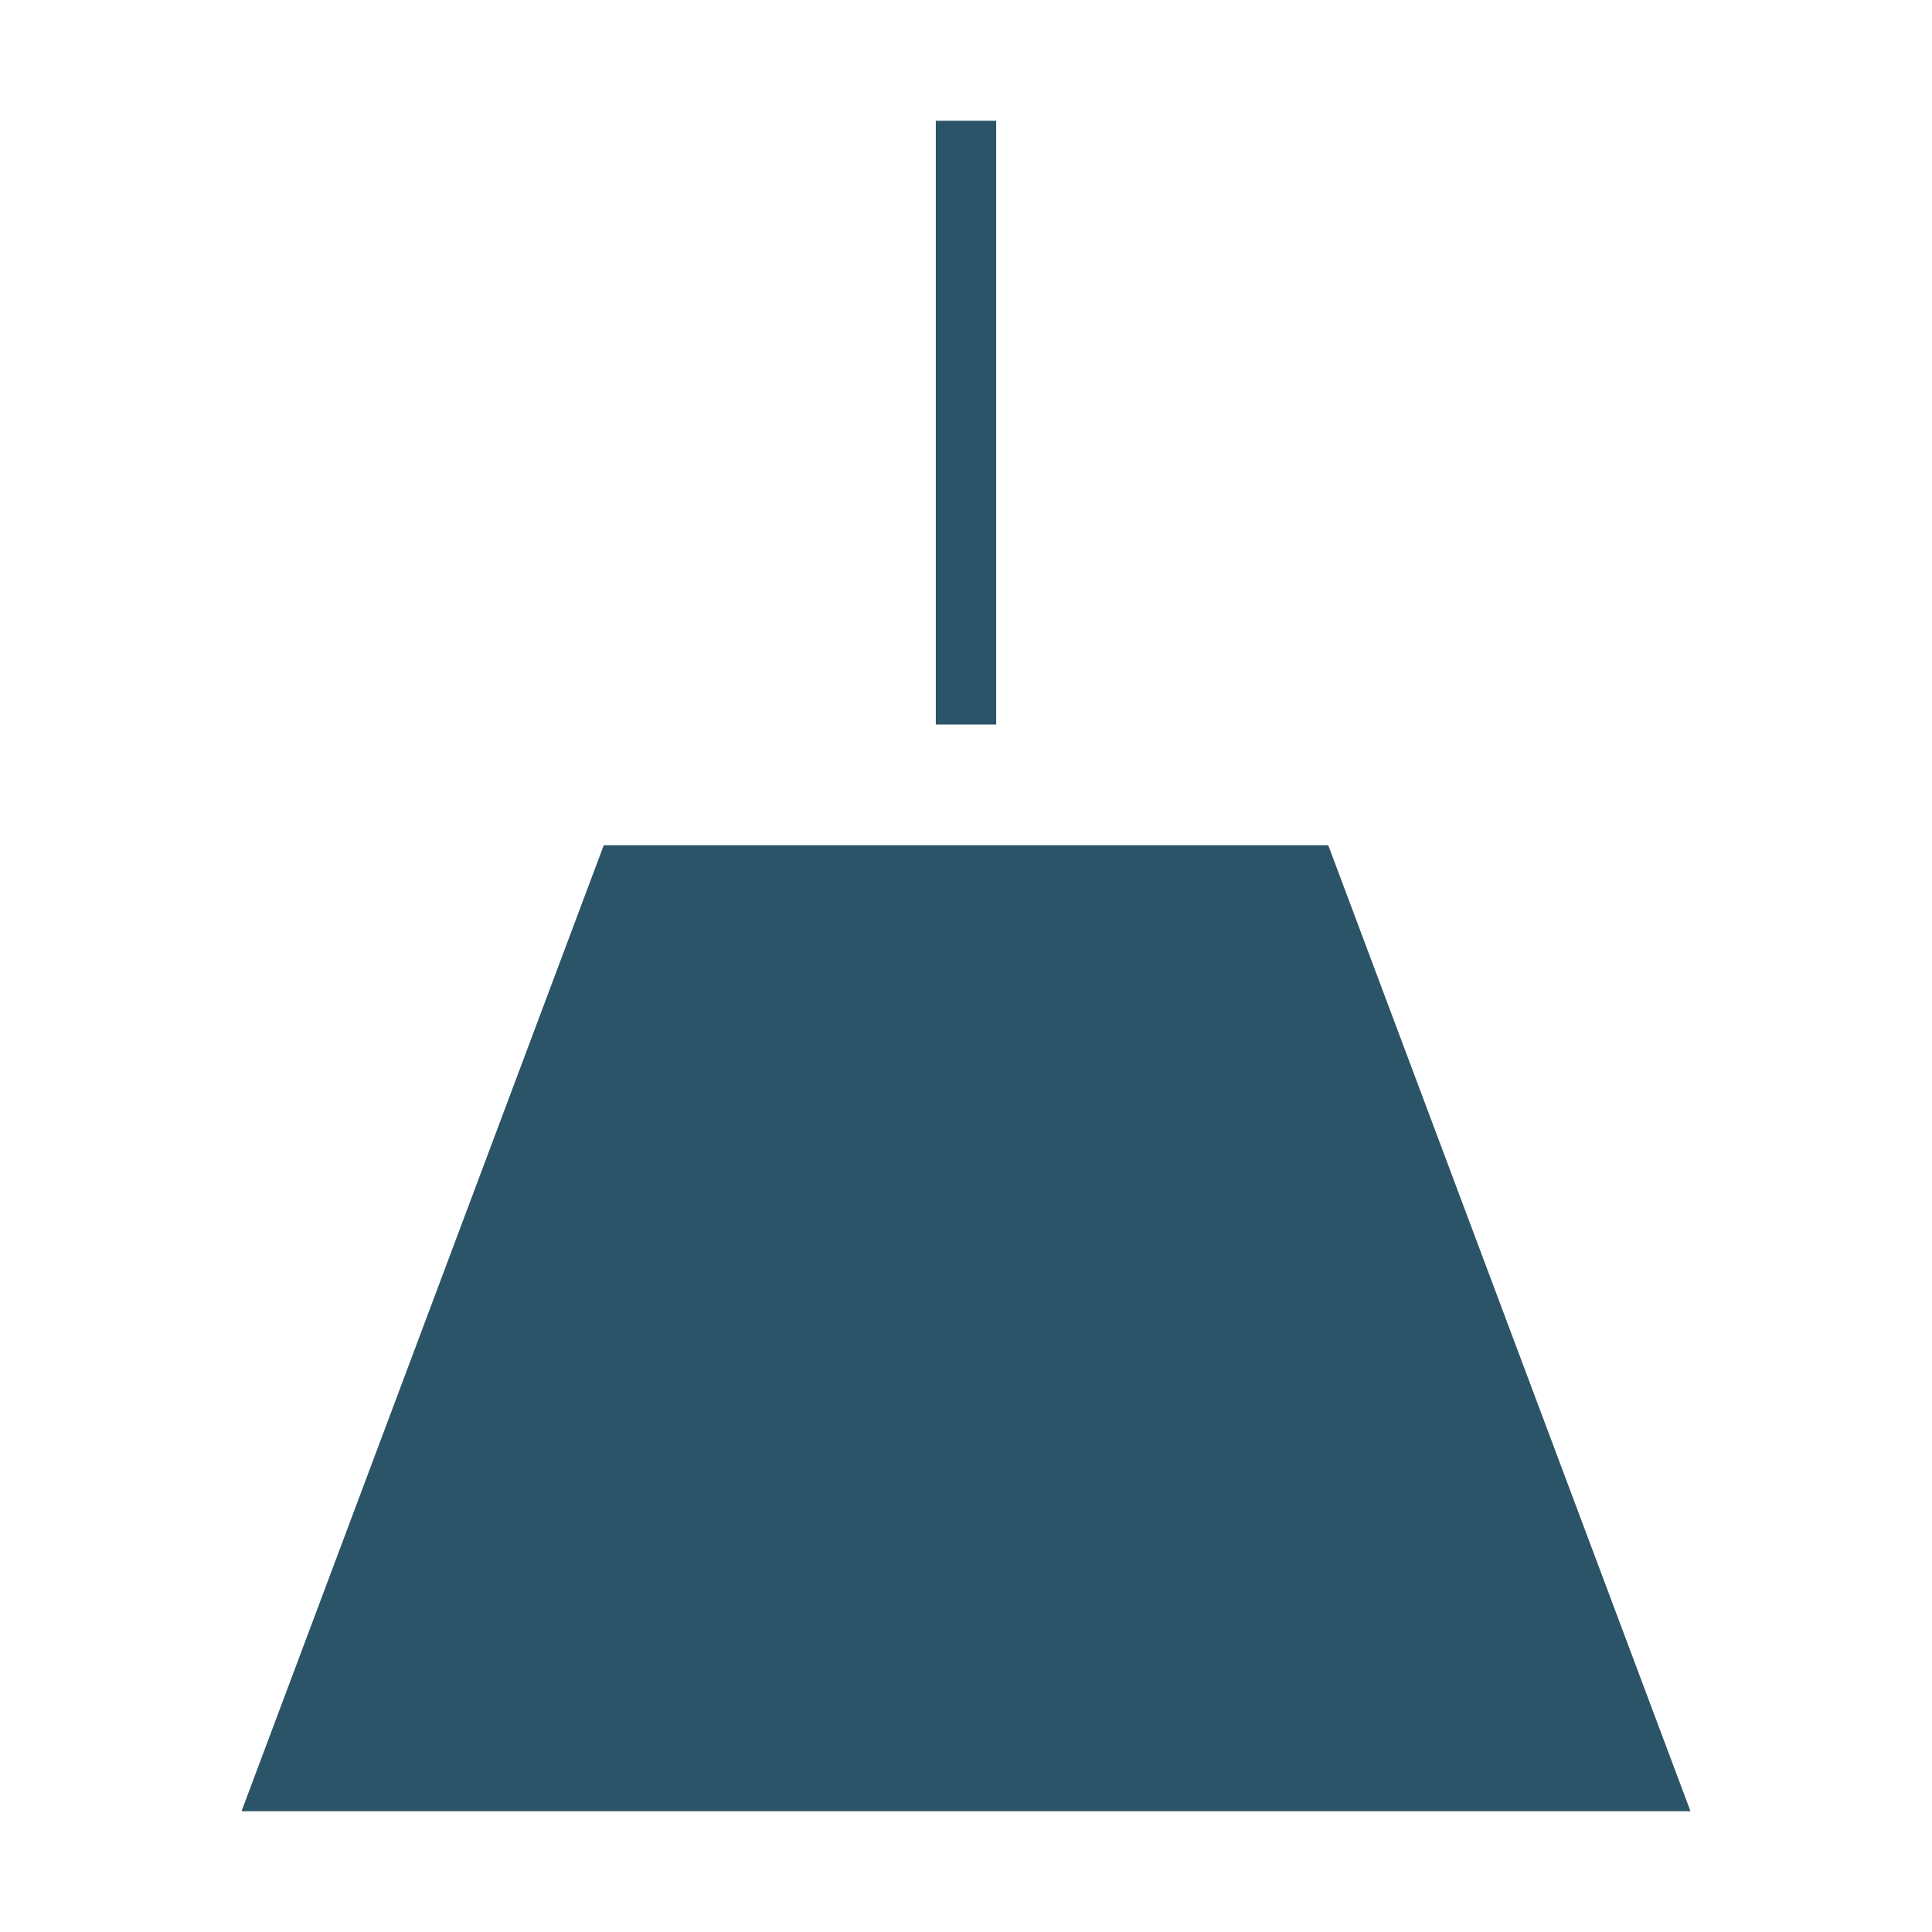
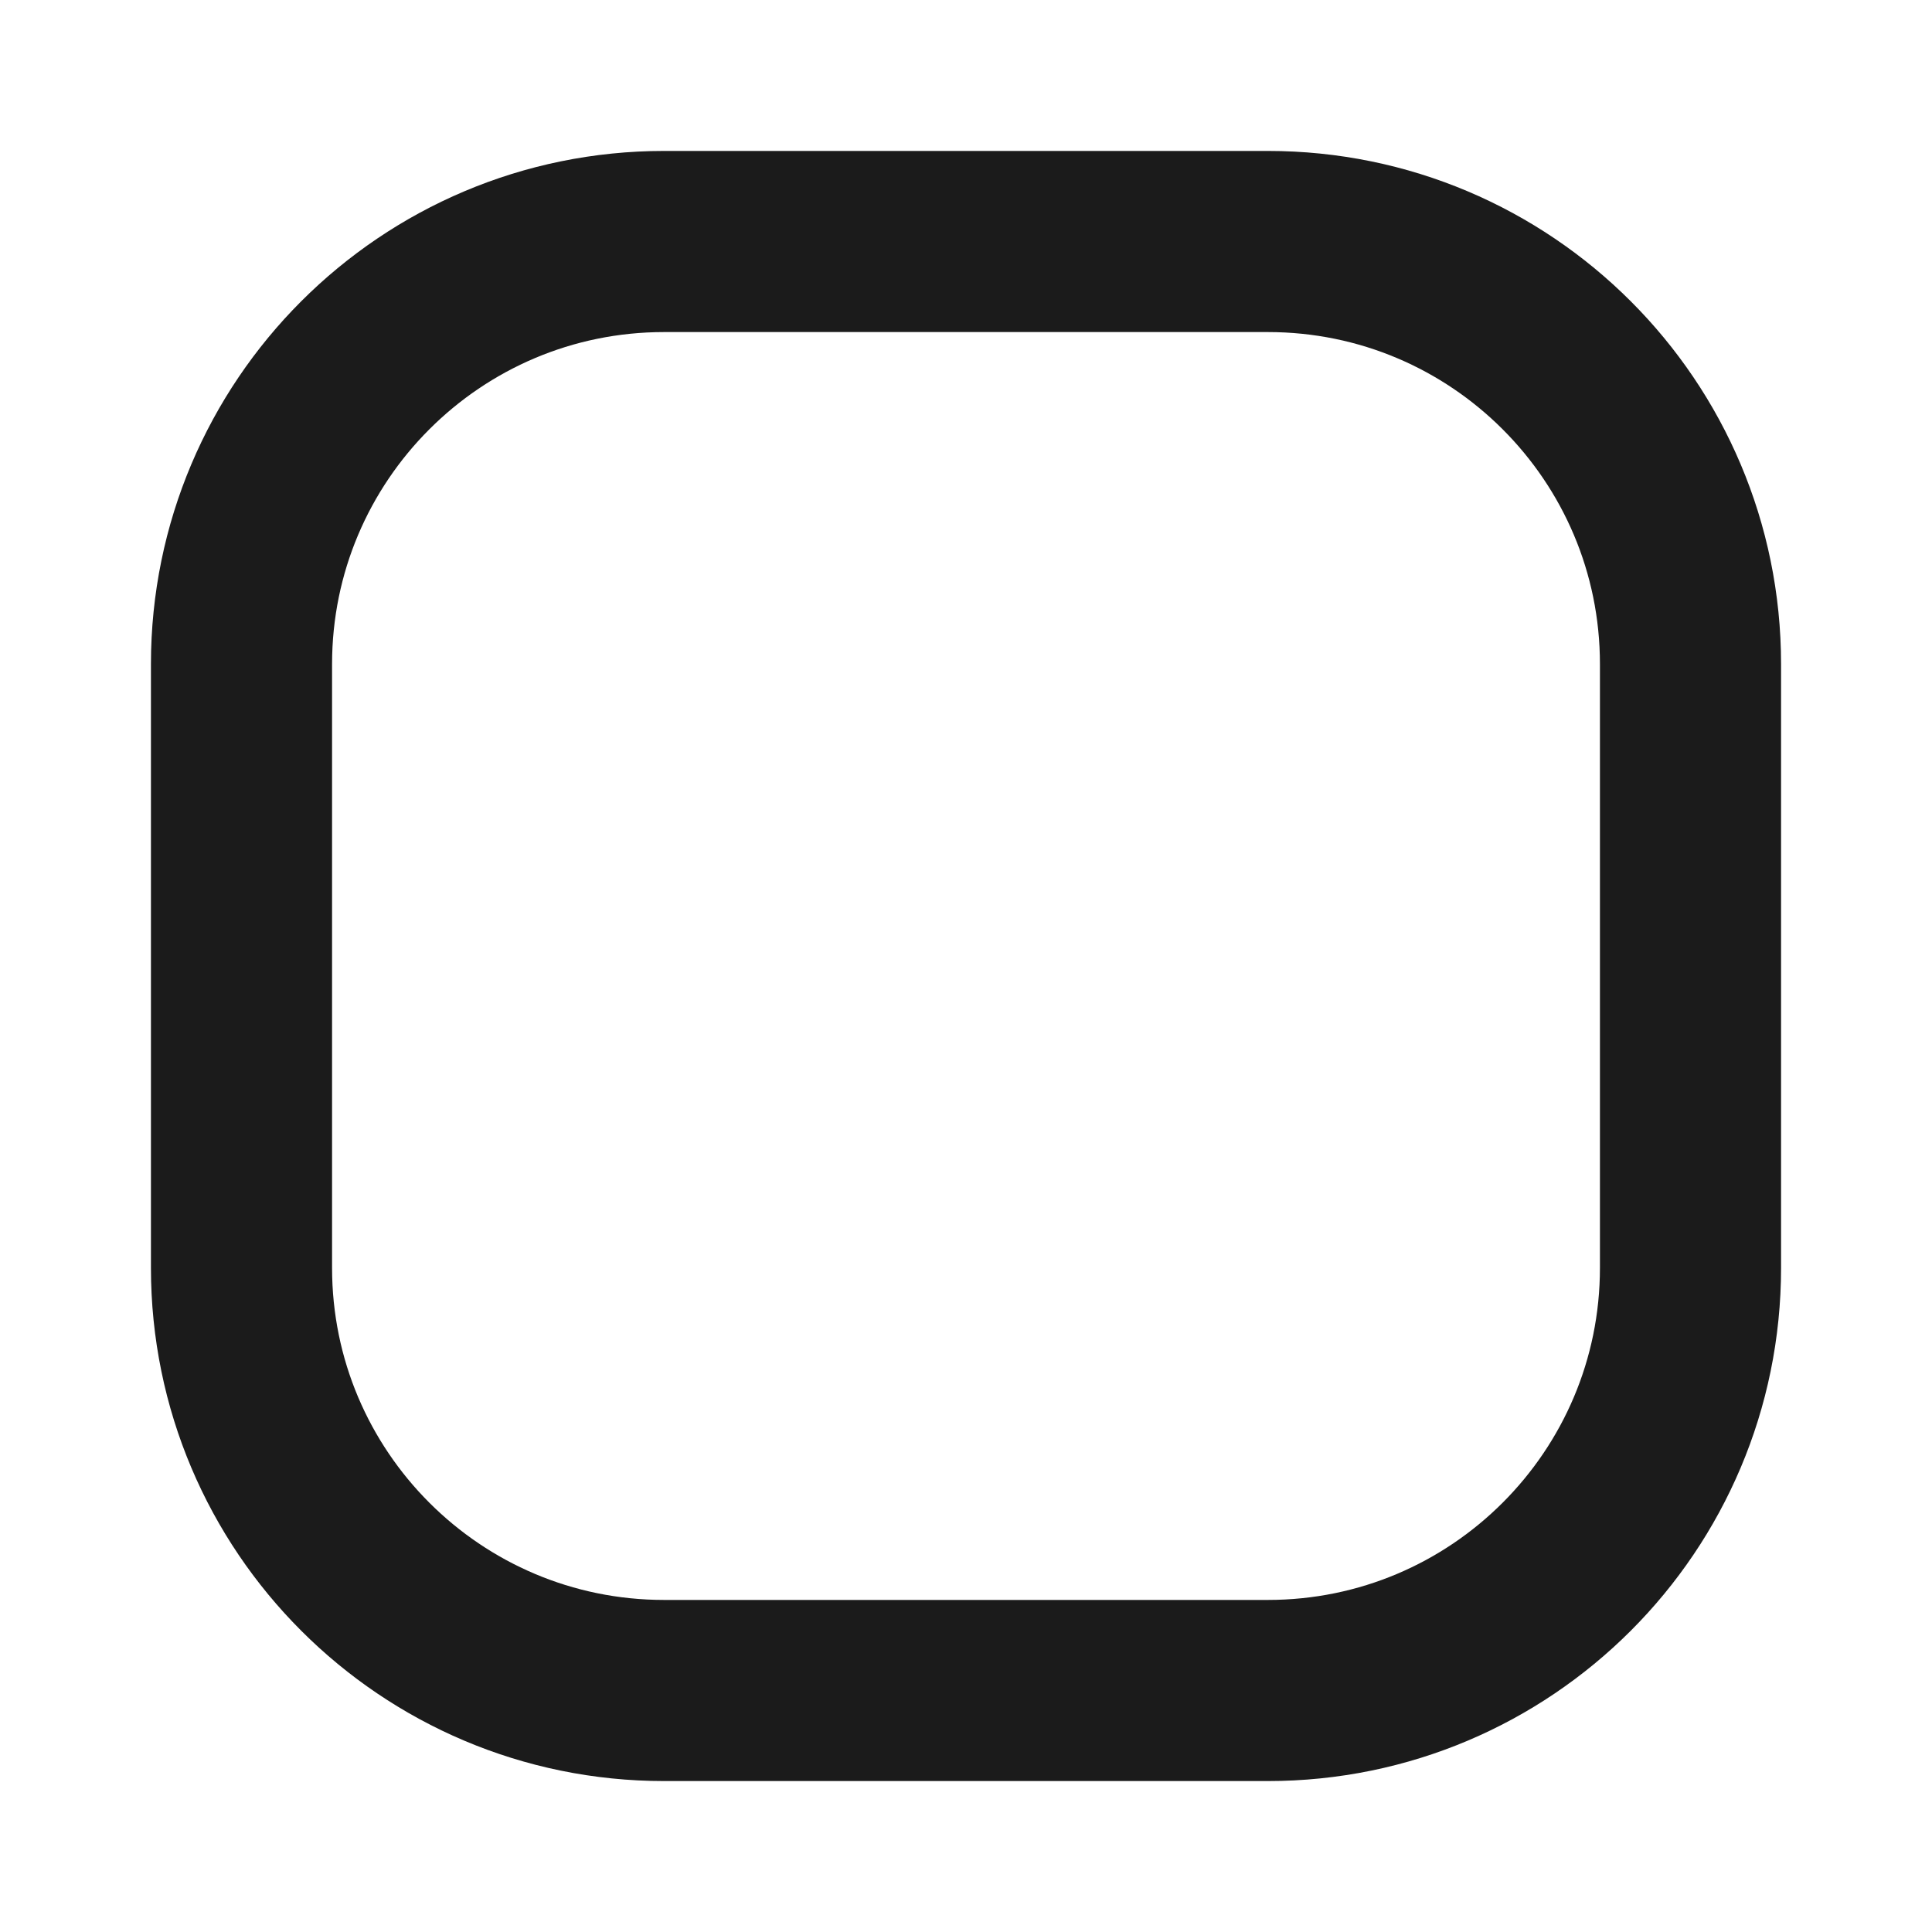
- <svg xmlns="http://www.w3.org/2000/svg" viewBox="0 0 64 64" role="img" aria-label="Shipwright · The Keel">
-   <rect class="mark" x="31" y="4" width="2" height="20" />
-   <polygon class="mark" points="20,28 44,28 56,60 8,60" />
+ <svg xmlns="http://www.w3.org/2000/svg" viewBox="0 0 64 64" role="img" aria-label="AiOars">
+   <rect class="mark" x="8" y="8" width="48" height="48" rx="14" fill="none" stroke-width="6" />
  <style>
-         .mark { fill: #2B5468; }
+         .mark { stroke: #1B1B1B; }
        @media (prefers-color-scheme: dark) {
-             .mark { fill: #FDFCF9; }
+             .mark { stroke: #FEF297; }
        }
    </style>
</svg>
